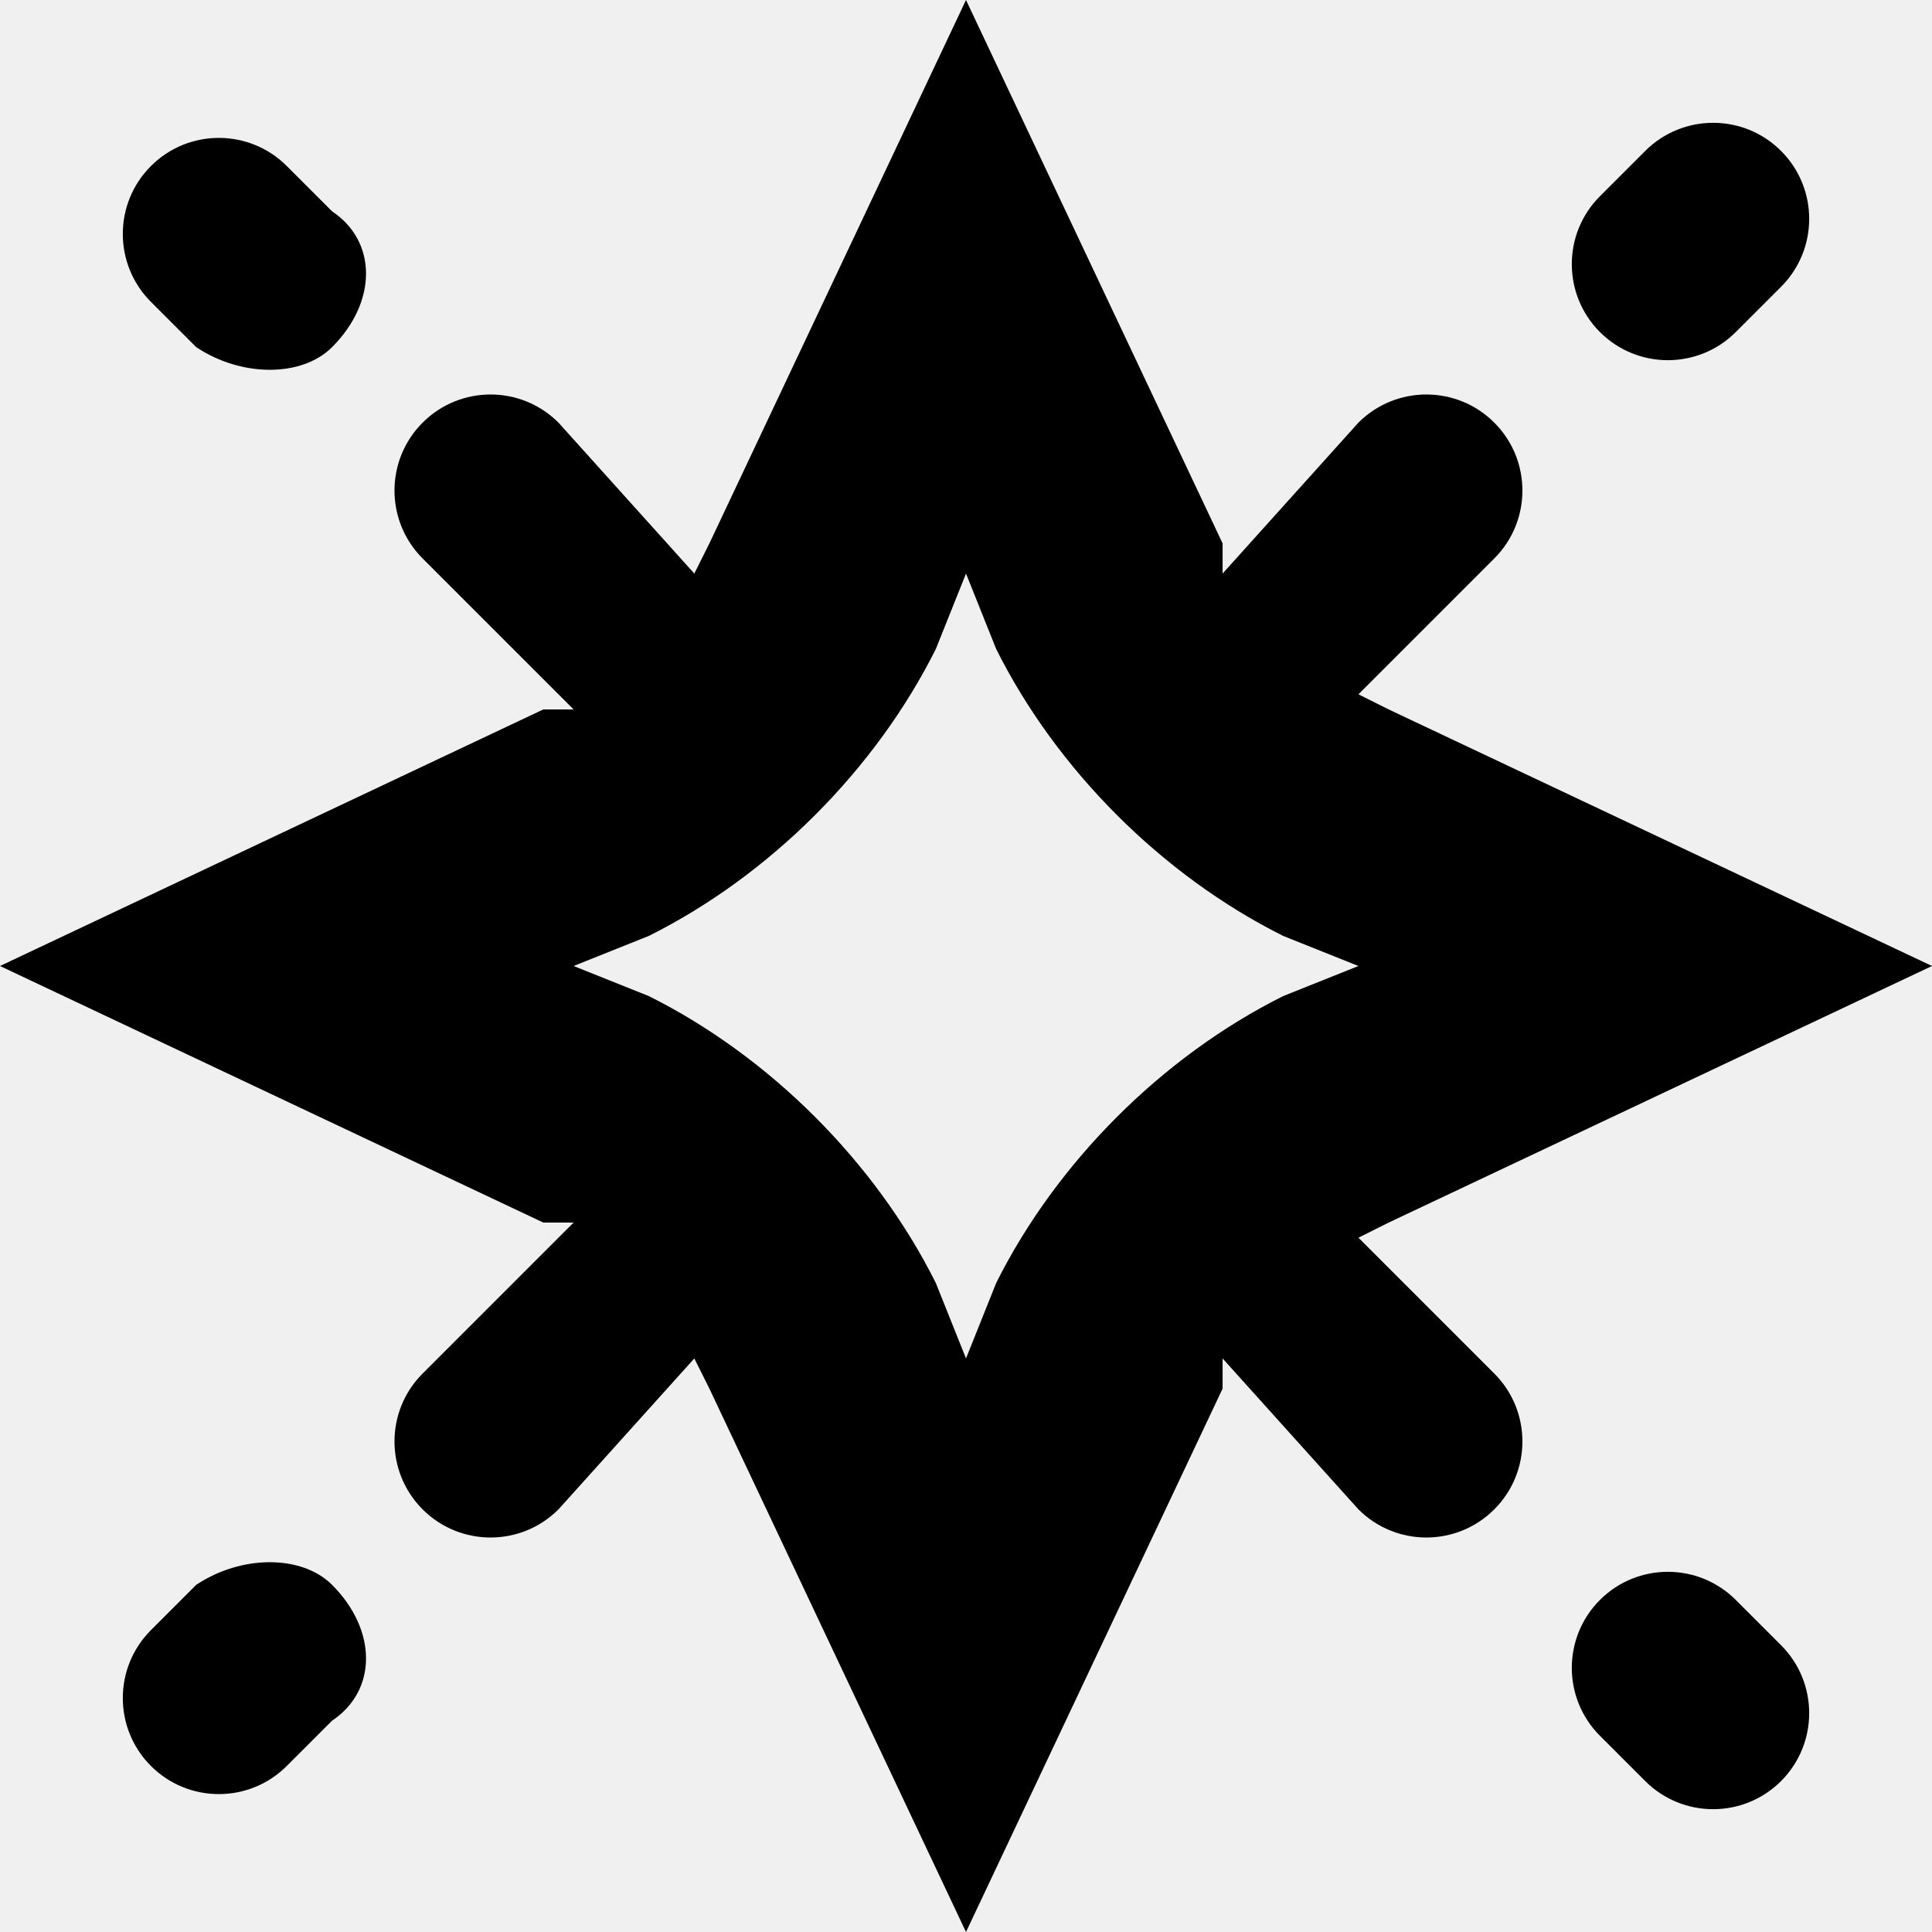
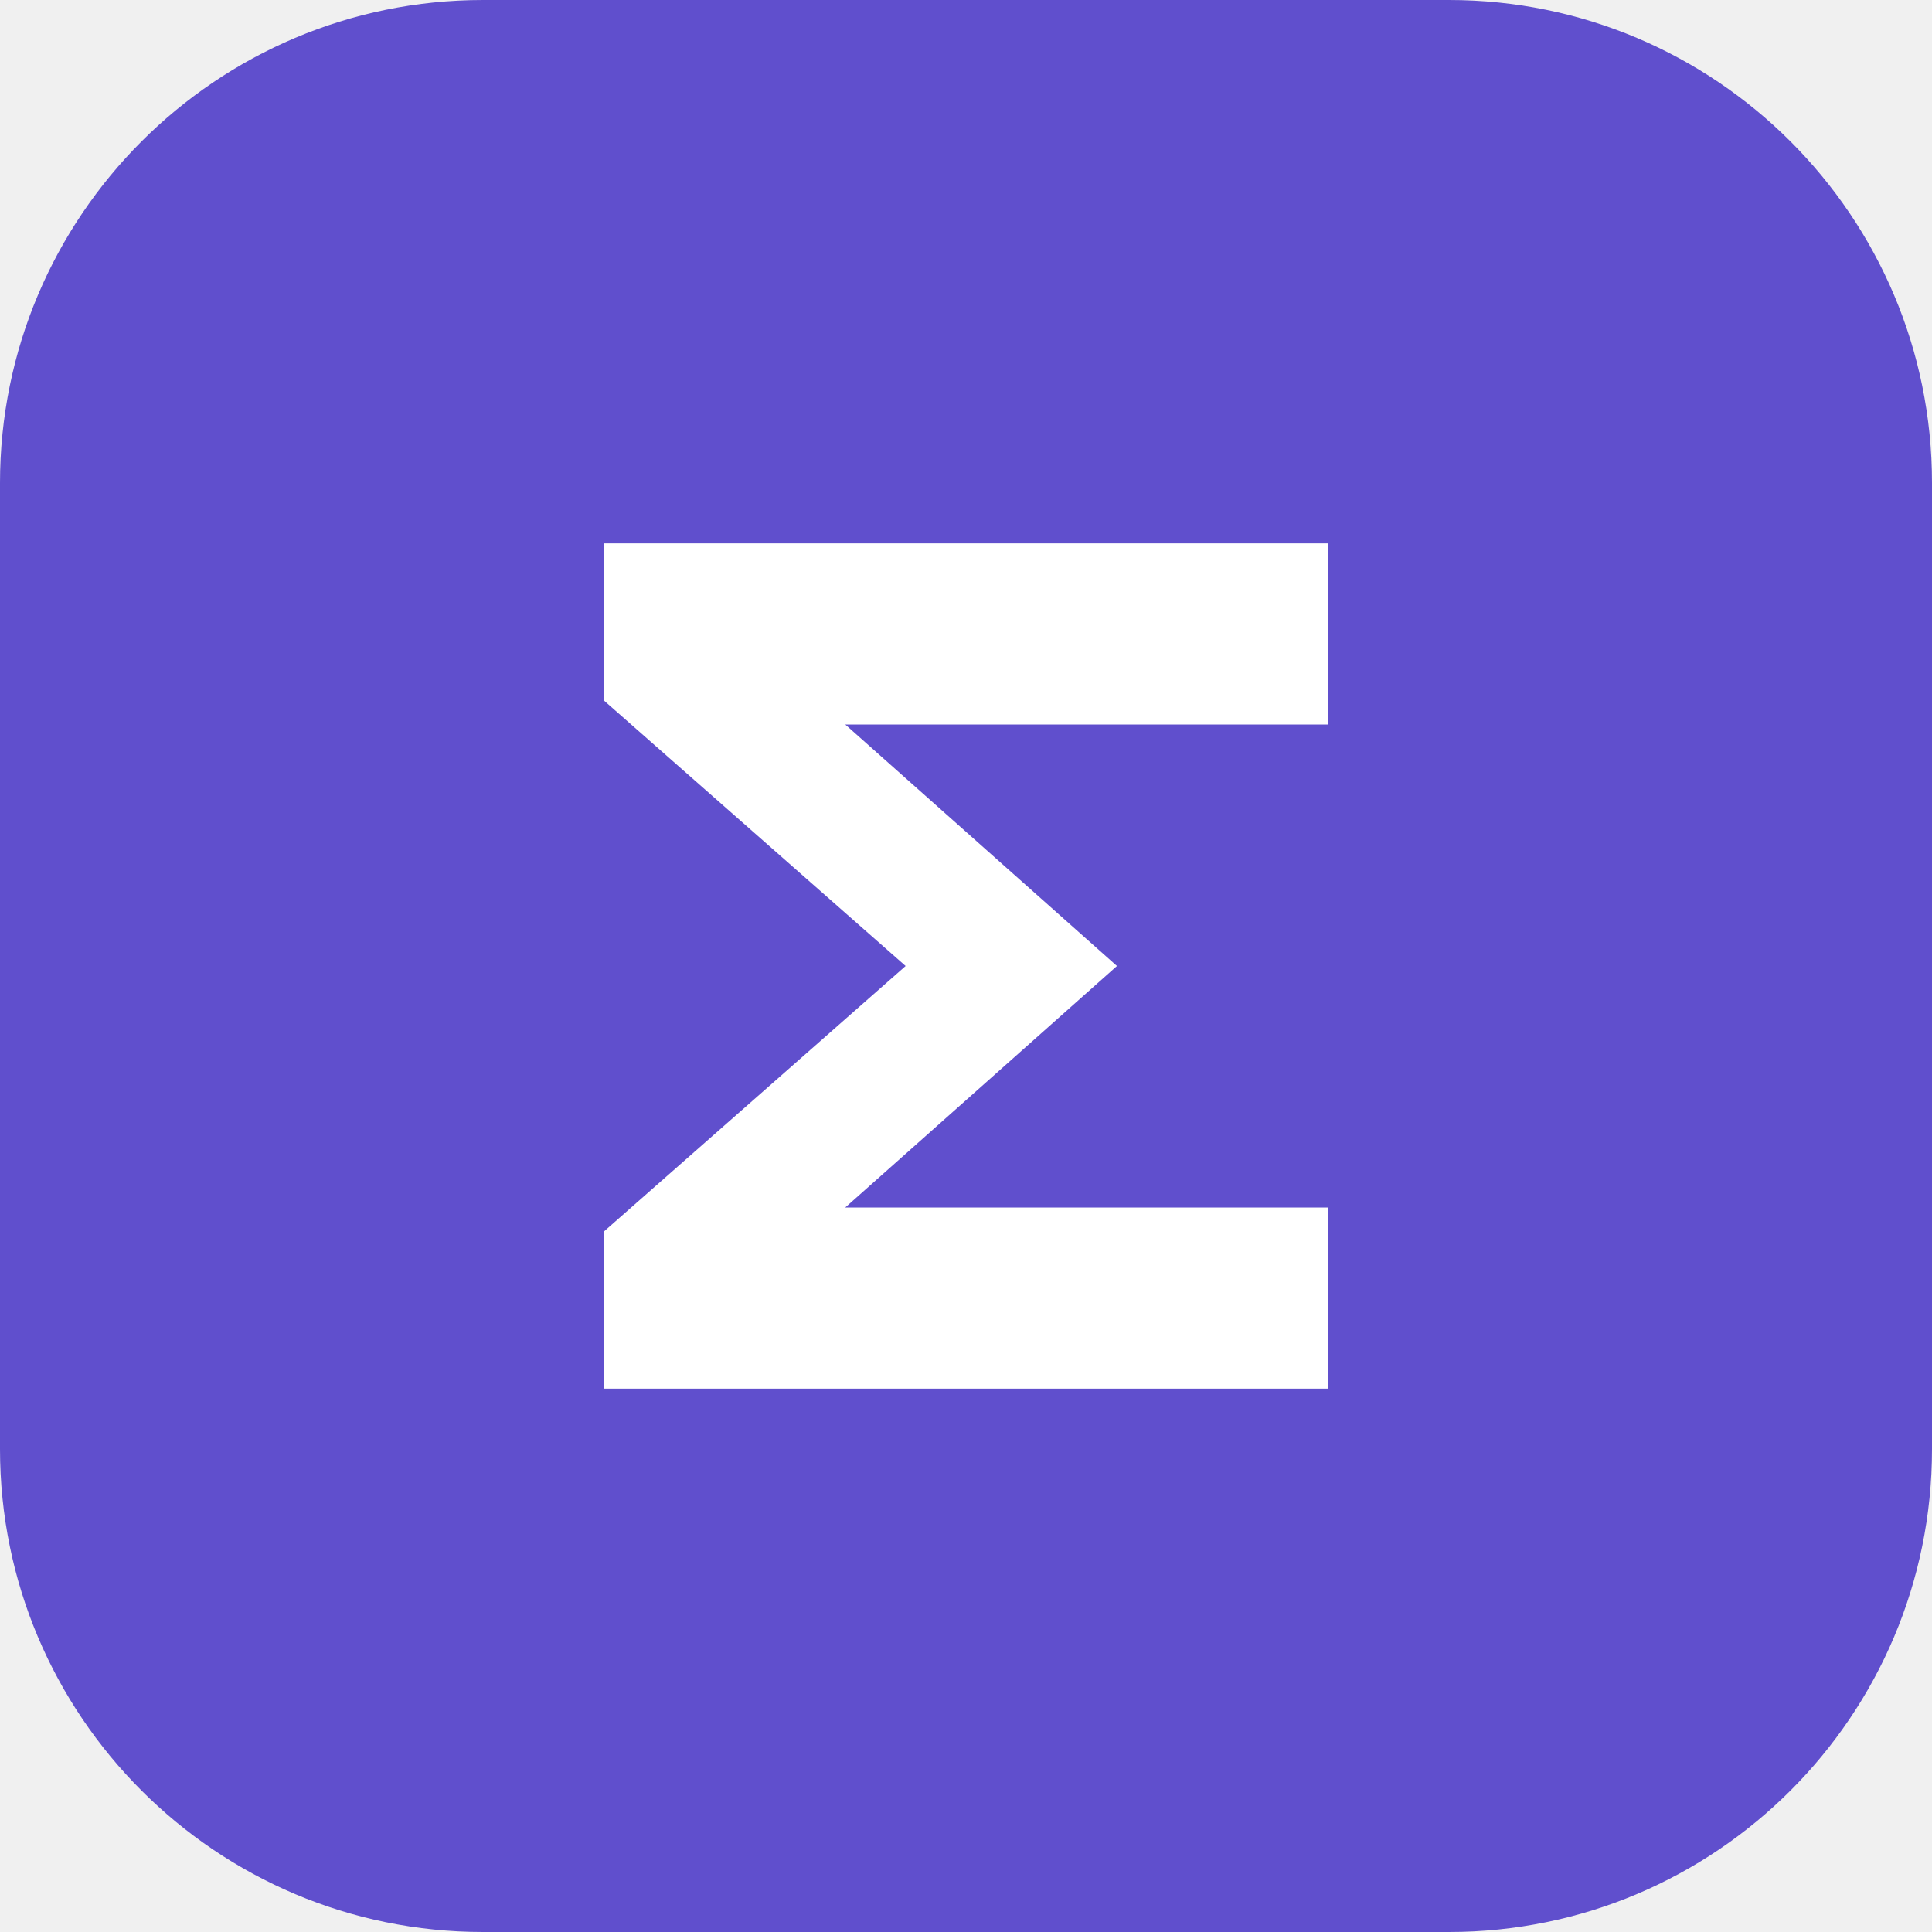
- <svg xmlns="http://www.w3.org/2000/svg" viewBox="0 0 128 128">
-   <path fill-rule="evenodd" d="M81 36 64 0 47 36l-1 2-9-10a6 6 0 0 0-9 9l10 10h-2L0 64l36 17h2L28 91a6 6 0 1 0 9 9l9-10 1 2 17 36 17-36v-2l9 10a6 6 0 1 0 9-9l-9-9 2-1 36-17-36-17-2-1 9-9a6 6 0 1 0-9-9l-9 10v-2Zm-17 2-2 5c-4 8-11 15-19 19l-5 2 5 2c8 4 15 11 19 19l2 5 2-5c4-8 11-15 19-19l5-2-5-2c-8-4-15-11-19-19l-2-5Z" clip-rule="evenodd" />
-   <path d="M118 19a6 6 0 0 0-9-9l-3 3a6 6 0 1 0 9 9l3-3Zm-96 4c-2 2-6 2-9 0l-3-3a6 6 0 1 1 9-9l3 3c3 2 3 6 0 9Zm0 82c-2-2-6-2-9 0l-3 3a6 6 0 1 0 9 9l3-3c3-2 3-6 0-9Zm96 4a6 6 0 0 1-9 9l-3-3a6 6 0 1 1 9-9l3 3Z" />
-   <style>path{fill:#000}@media (prefers-color-scheme:dark){path{fill:#fff}}</style>
+ <svg xmlns="http://www.w3.org/2000/svg" viewBox="0 0 32 32" role="img" aria-label="Euler, paso a paso">
+   <rect width="32" height="32" rx="8" fill="#604fcd" />
+   <path d="M10 9h12v3h-8l4.5 4-4.5 4h8v3H10v-2.6L15 16l-5-4.4z" fill="#fff" />
</svg>
